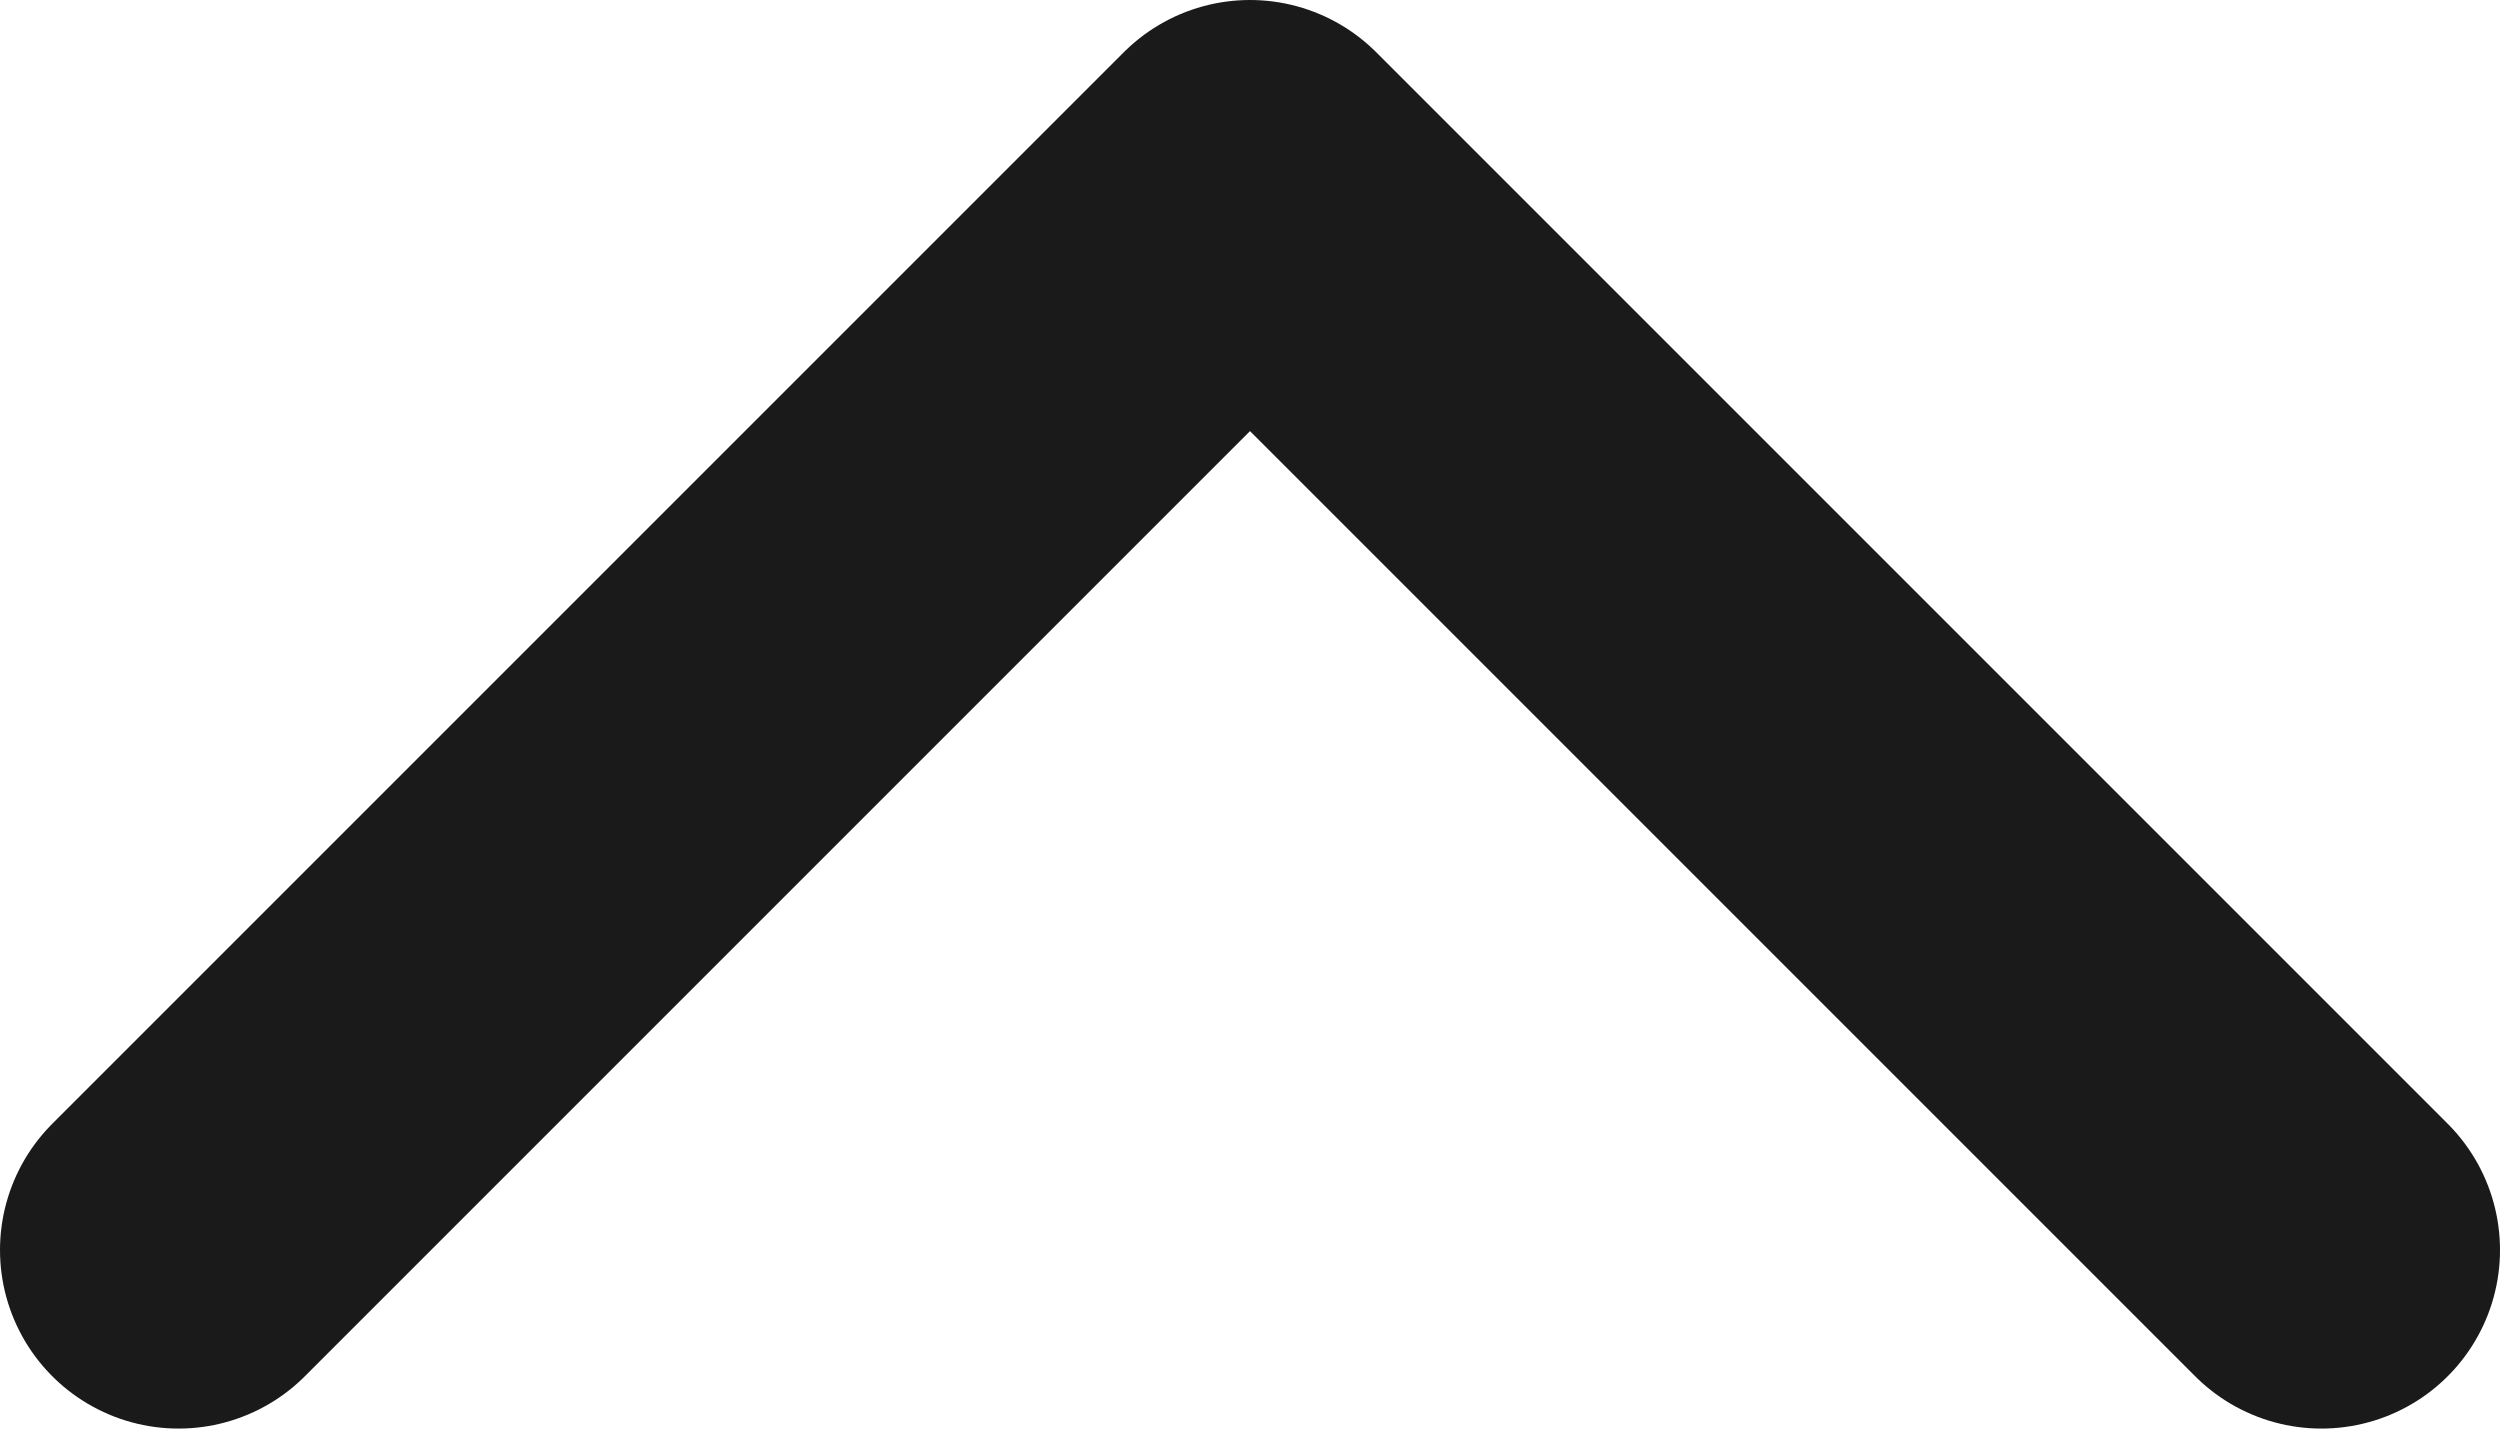
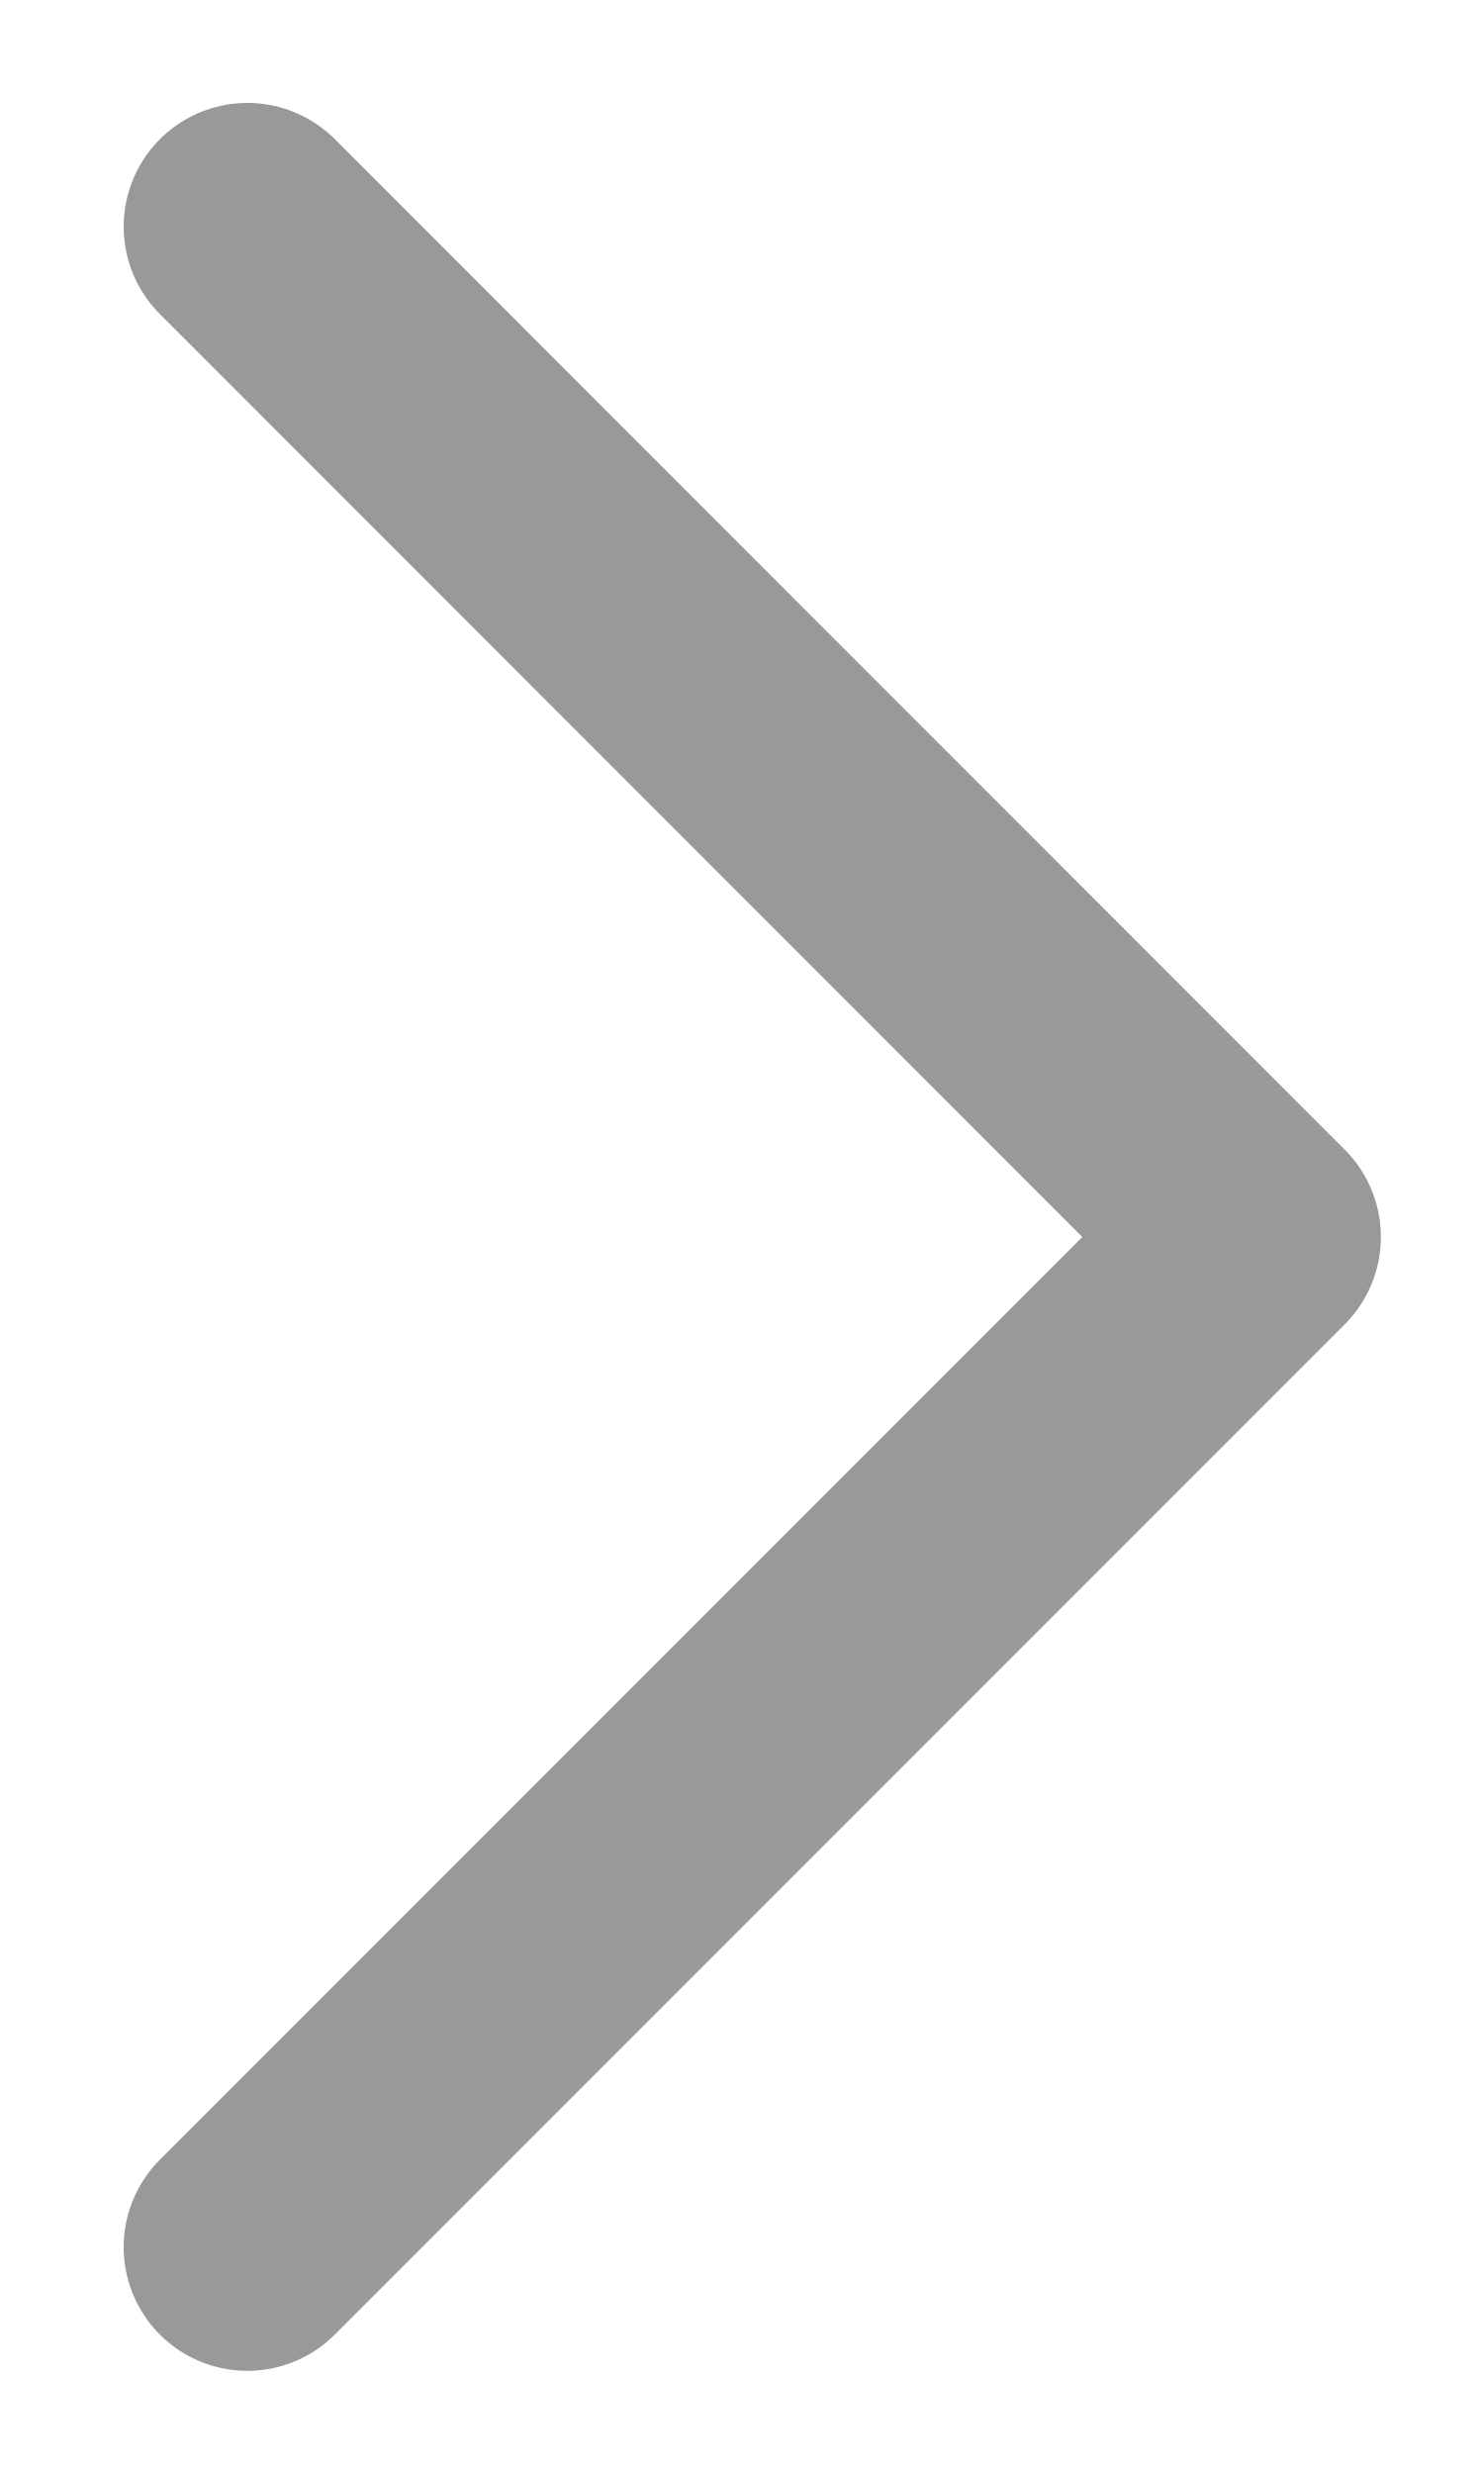
- <svg xmlns="http://www.w3.org/2000/svg" width="14" height="8" viewBox="0 0 14 8" fill="none">
-   <path d="M13 7L7 1L1 7" stroke="#1A1A1A" stroke-width="2" stroke-linecap="round" stroke-linejoin="round" />
+ <svg xmlns="http://www.w3.org/2000/svg" width="6" height="10" viewBox="0 0 6 10" fill="none">
+   <path d="M1 0.916L5.083 5L1 9.083" stroke="#999999" stroke-linecap="round" stroke-linejoin="round" />
</svg>
